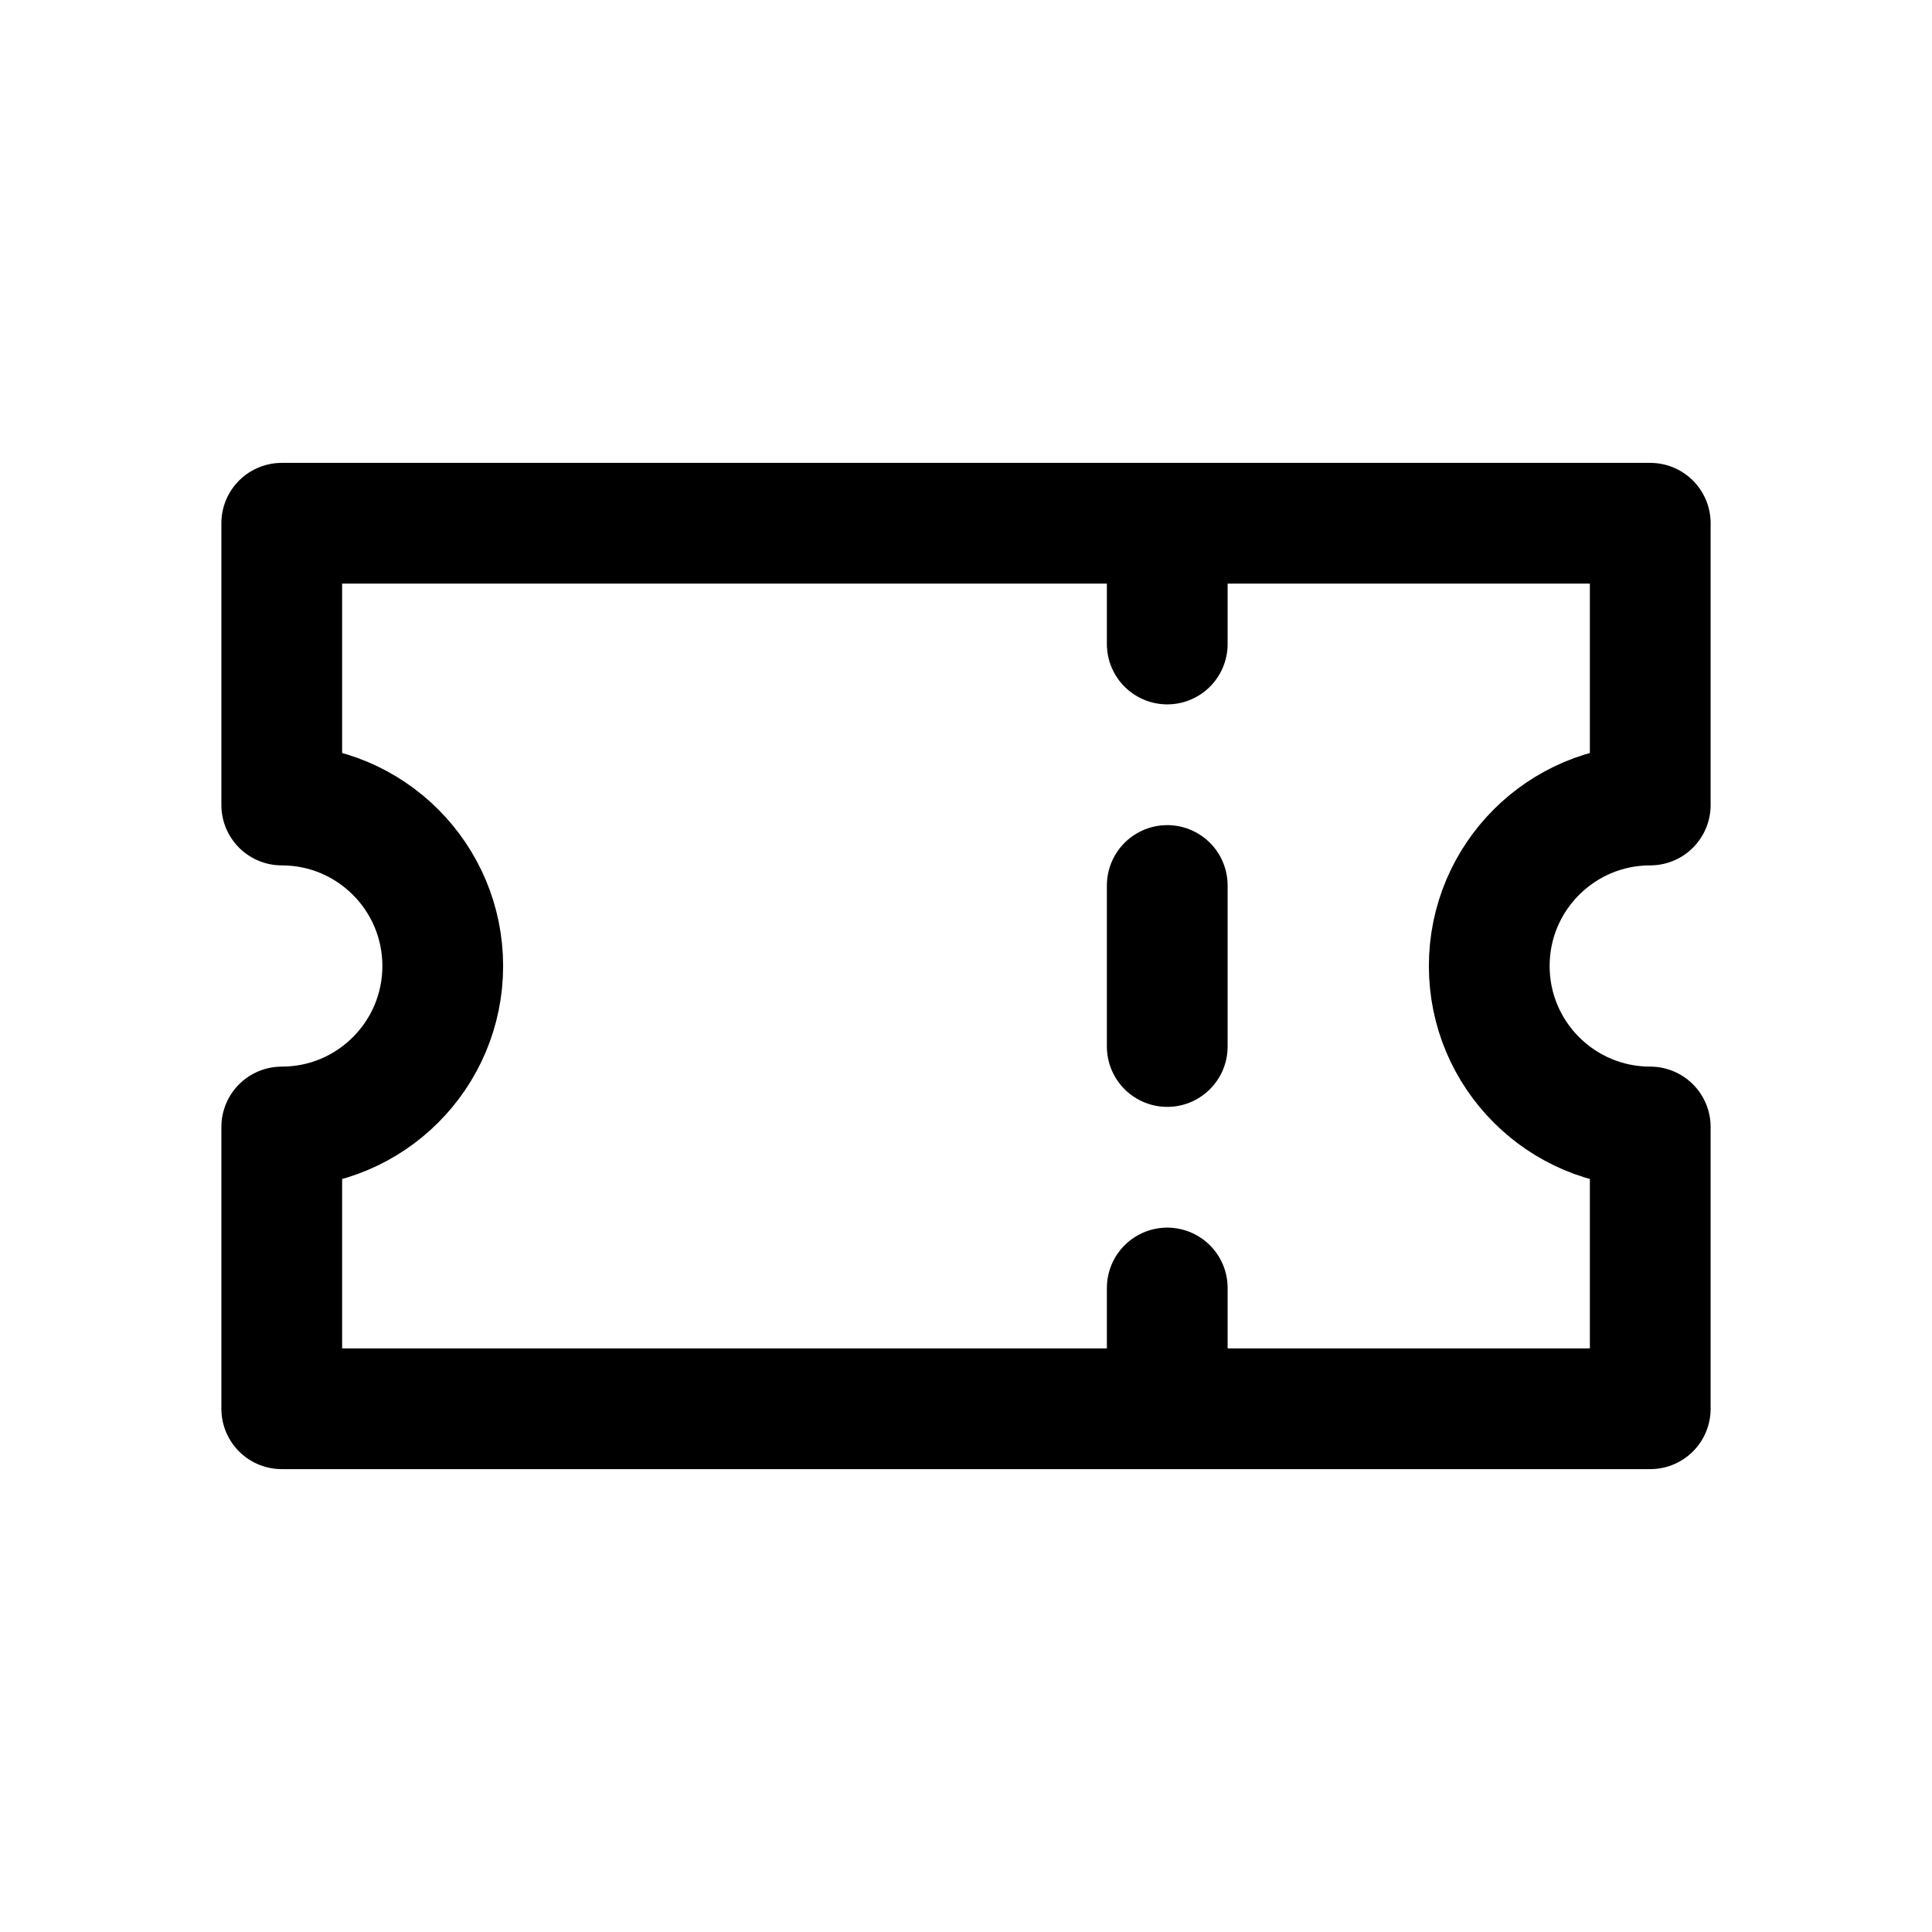
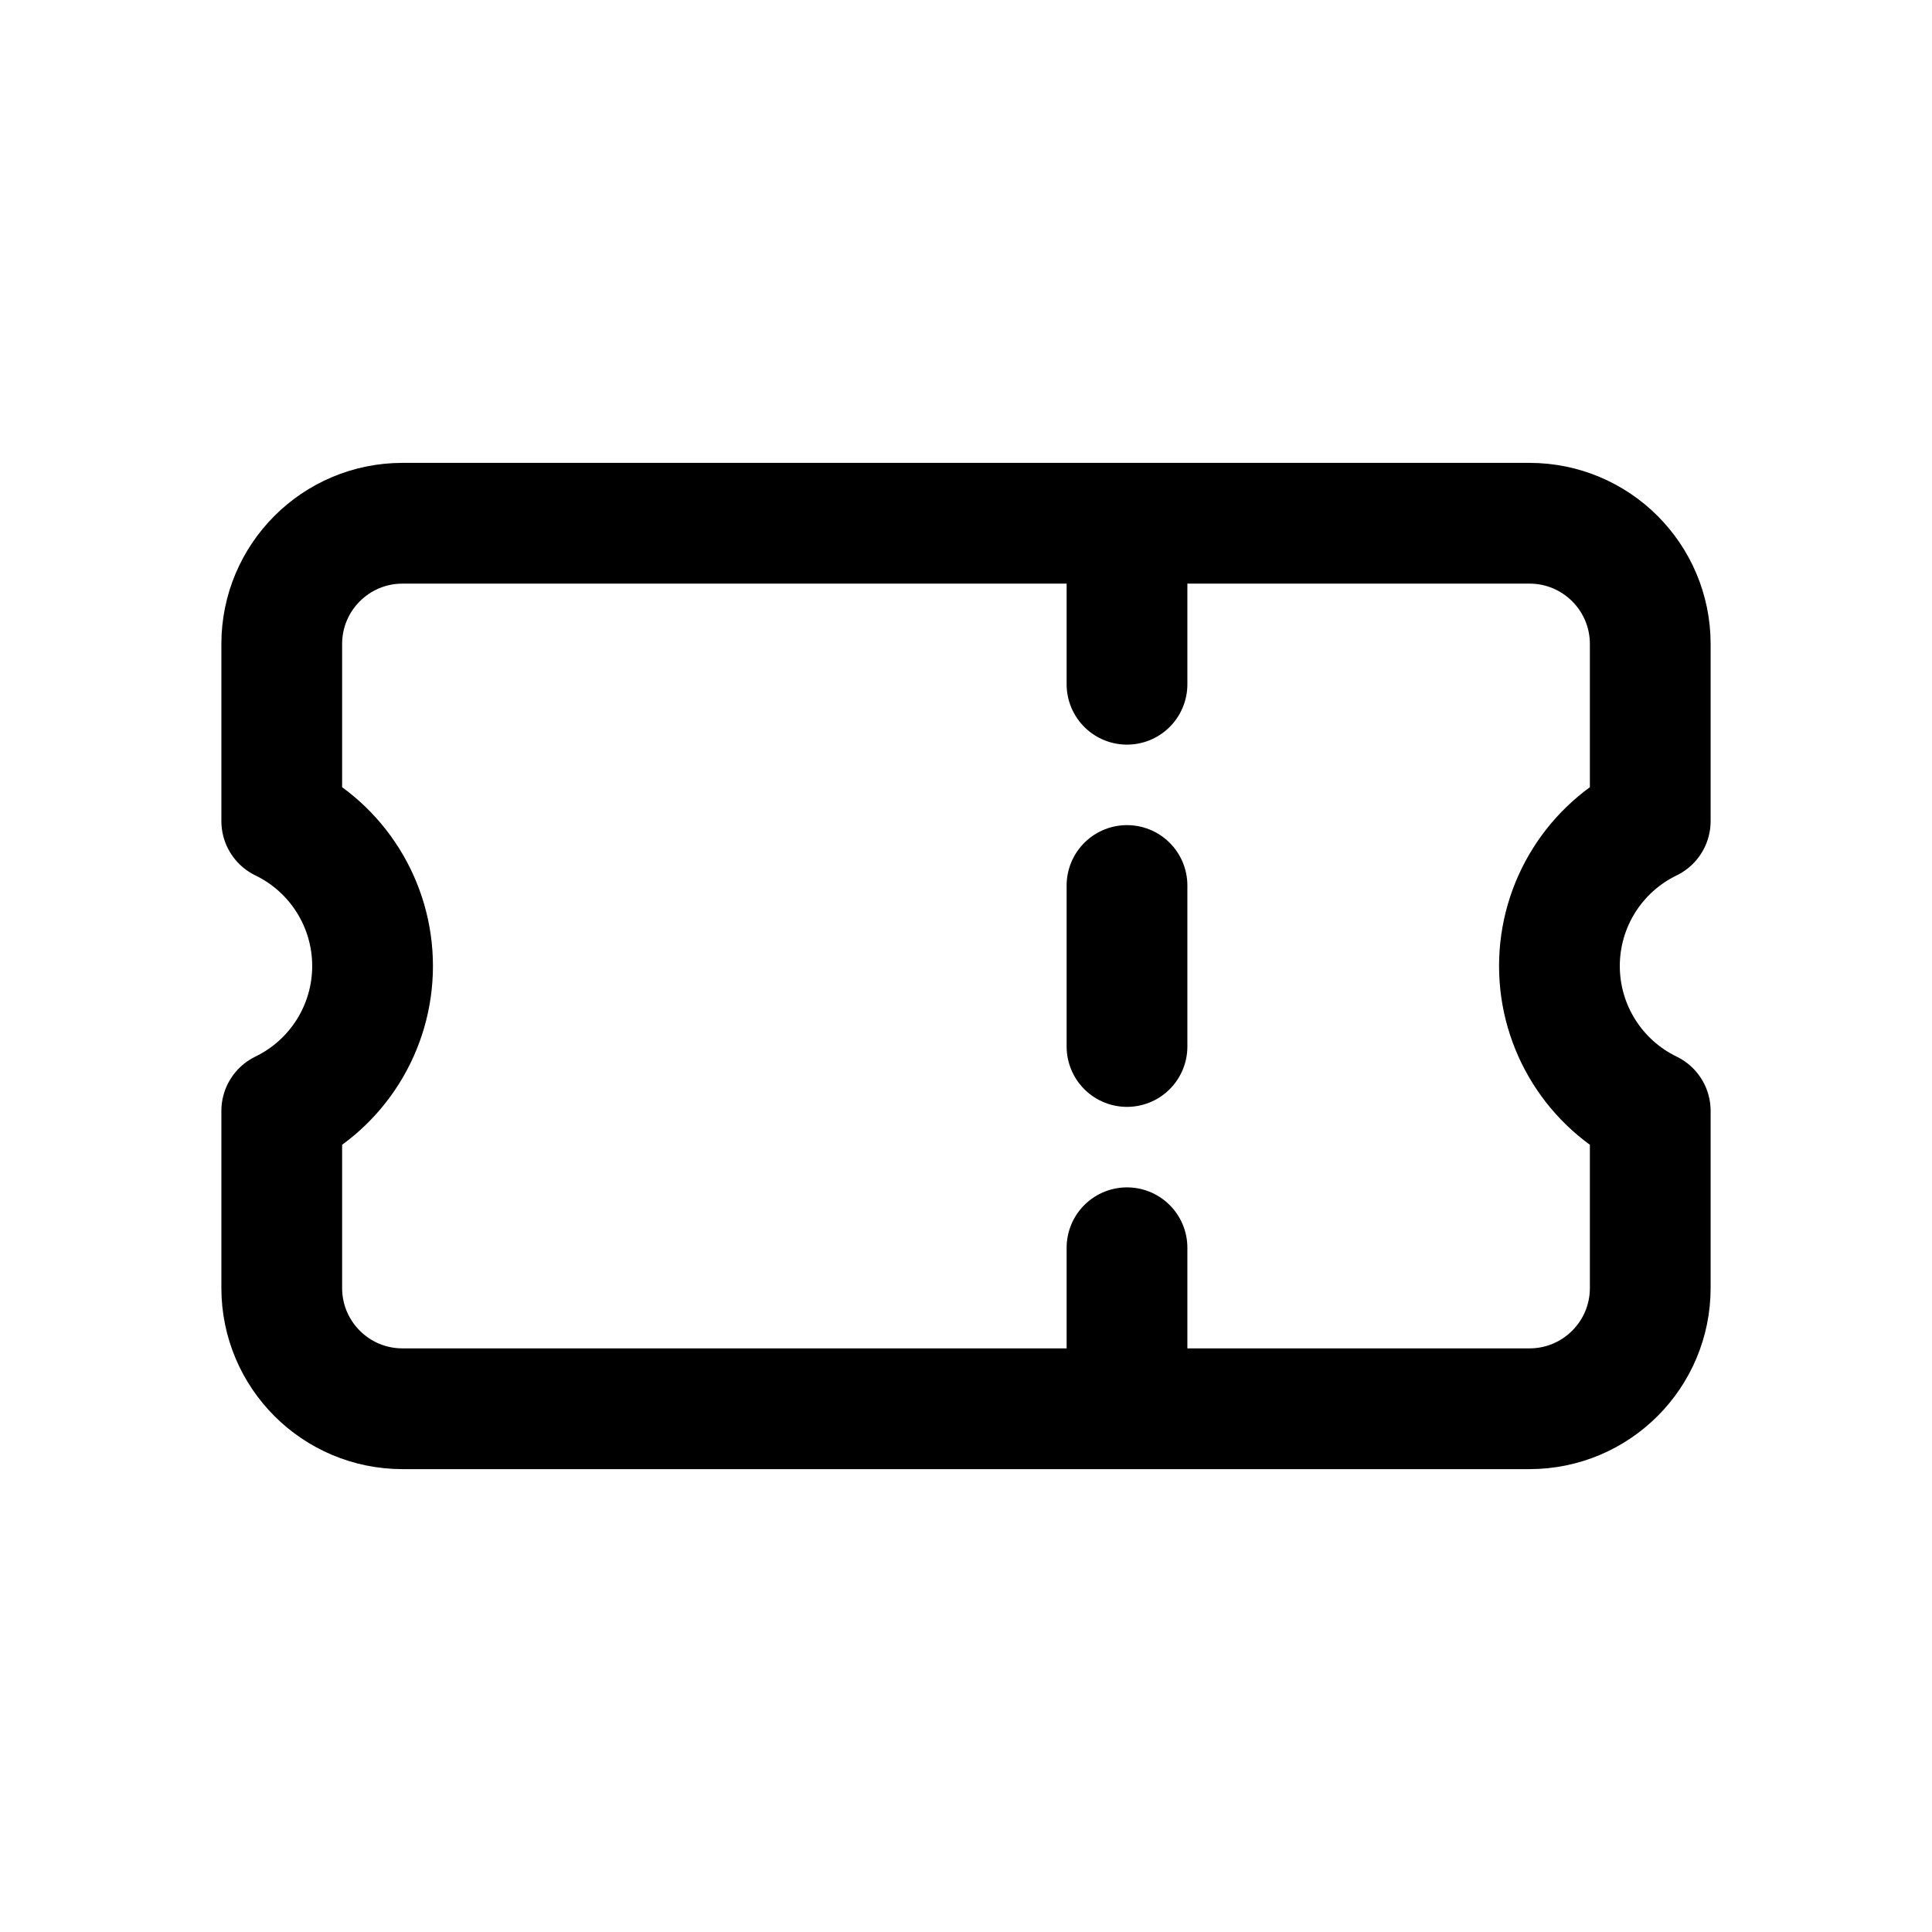
<svg xmlns="http://www.w3.org/2000/svg" viewBox="0 0 24 24" width="24" height="24" fill="none" stroke="currentColor" stroke-width="1.5" stroke-linecap="round" stroke-linejoin="round">
-   <path d="M3.5 6.5H20.5V10a2 2 0 0 0 0 4V17.5H3.5V14a2 2 0 0 0 0-4Z" />
-   <path d="M14.5 6.5V8M14.5 11V13M14.5 16V17.5" />
+   <path d="M3.5 8A1.5 1.5 0 0 1 5 6.5H19A1.5 1.5 0 0 1 20.5 8V10.2a2 2 0 0 0 0 3.6V16A1.5 1.5 0 0 1 19 17.5H5A1.5 1.5 0 0 1 3.5 16V13.8a2 2 0 0 0 0-3.6Z" />
+   <path d="M14 6.5V8.5M14 11V13M14 15.5V17.5" />
</svg>
